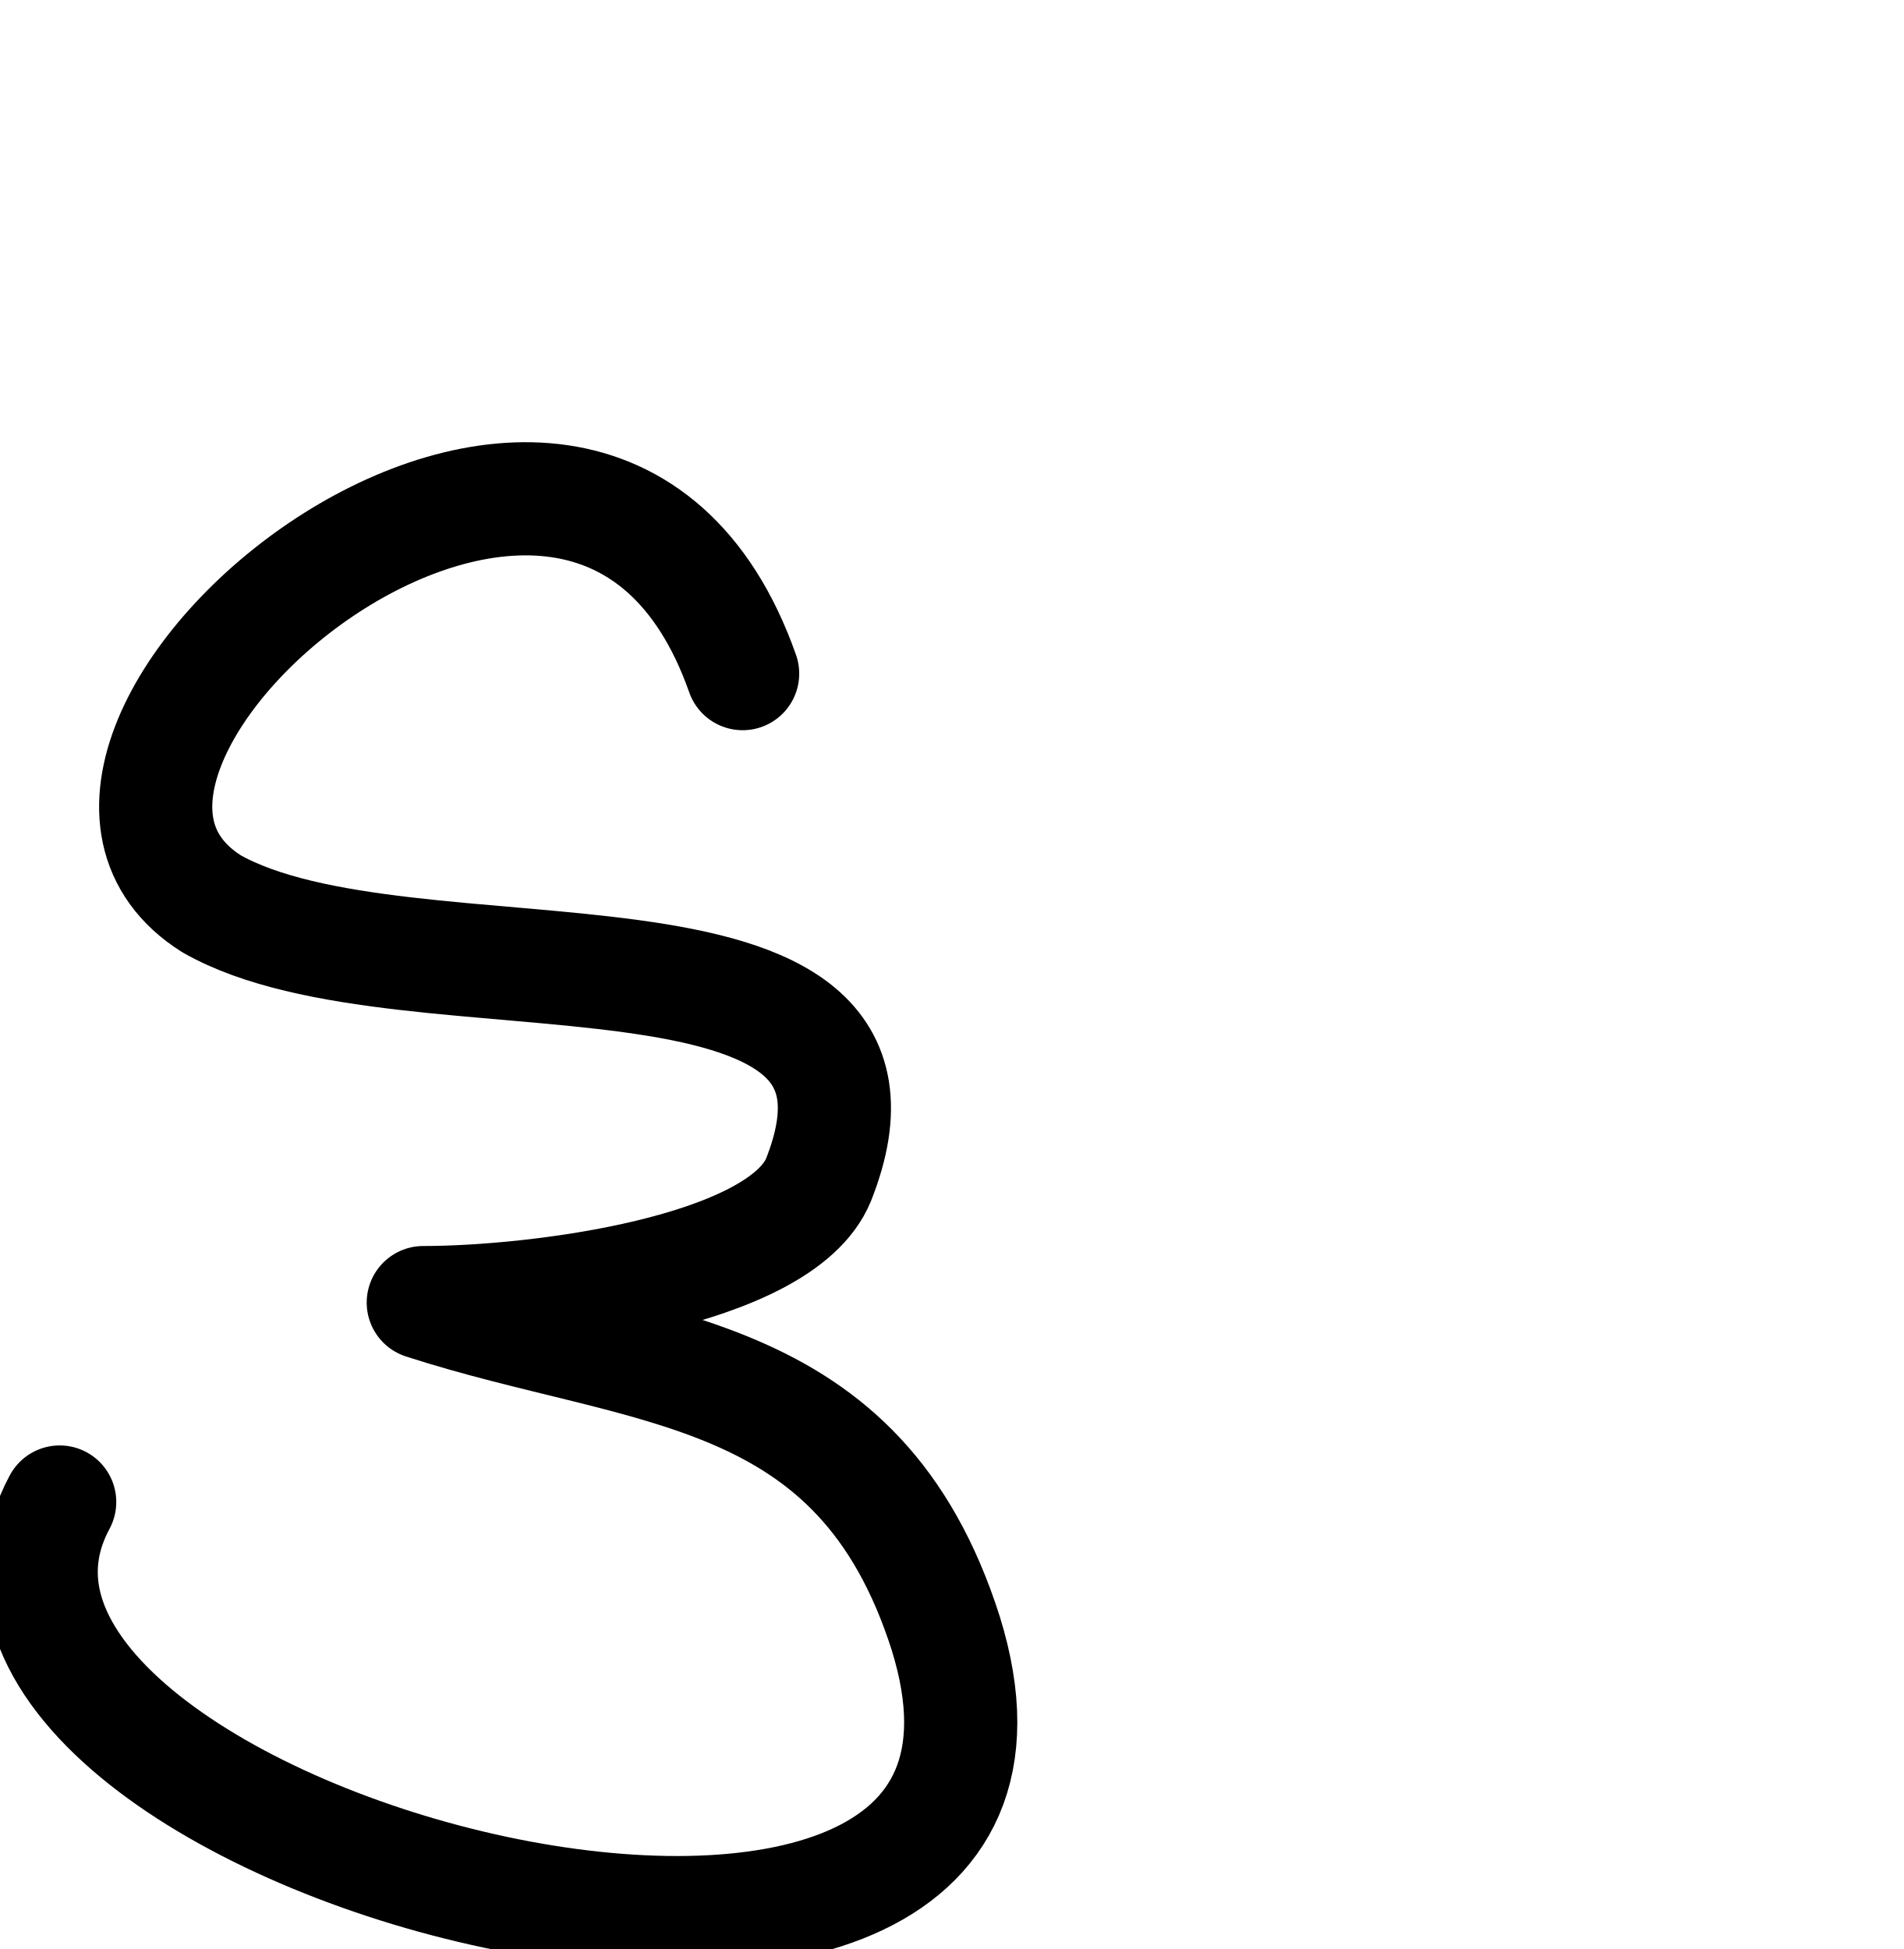
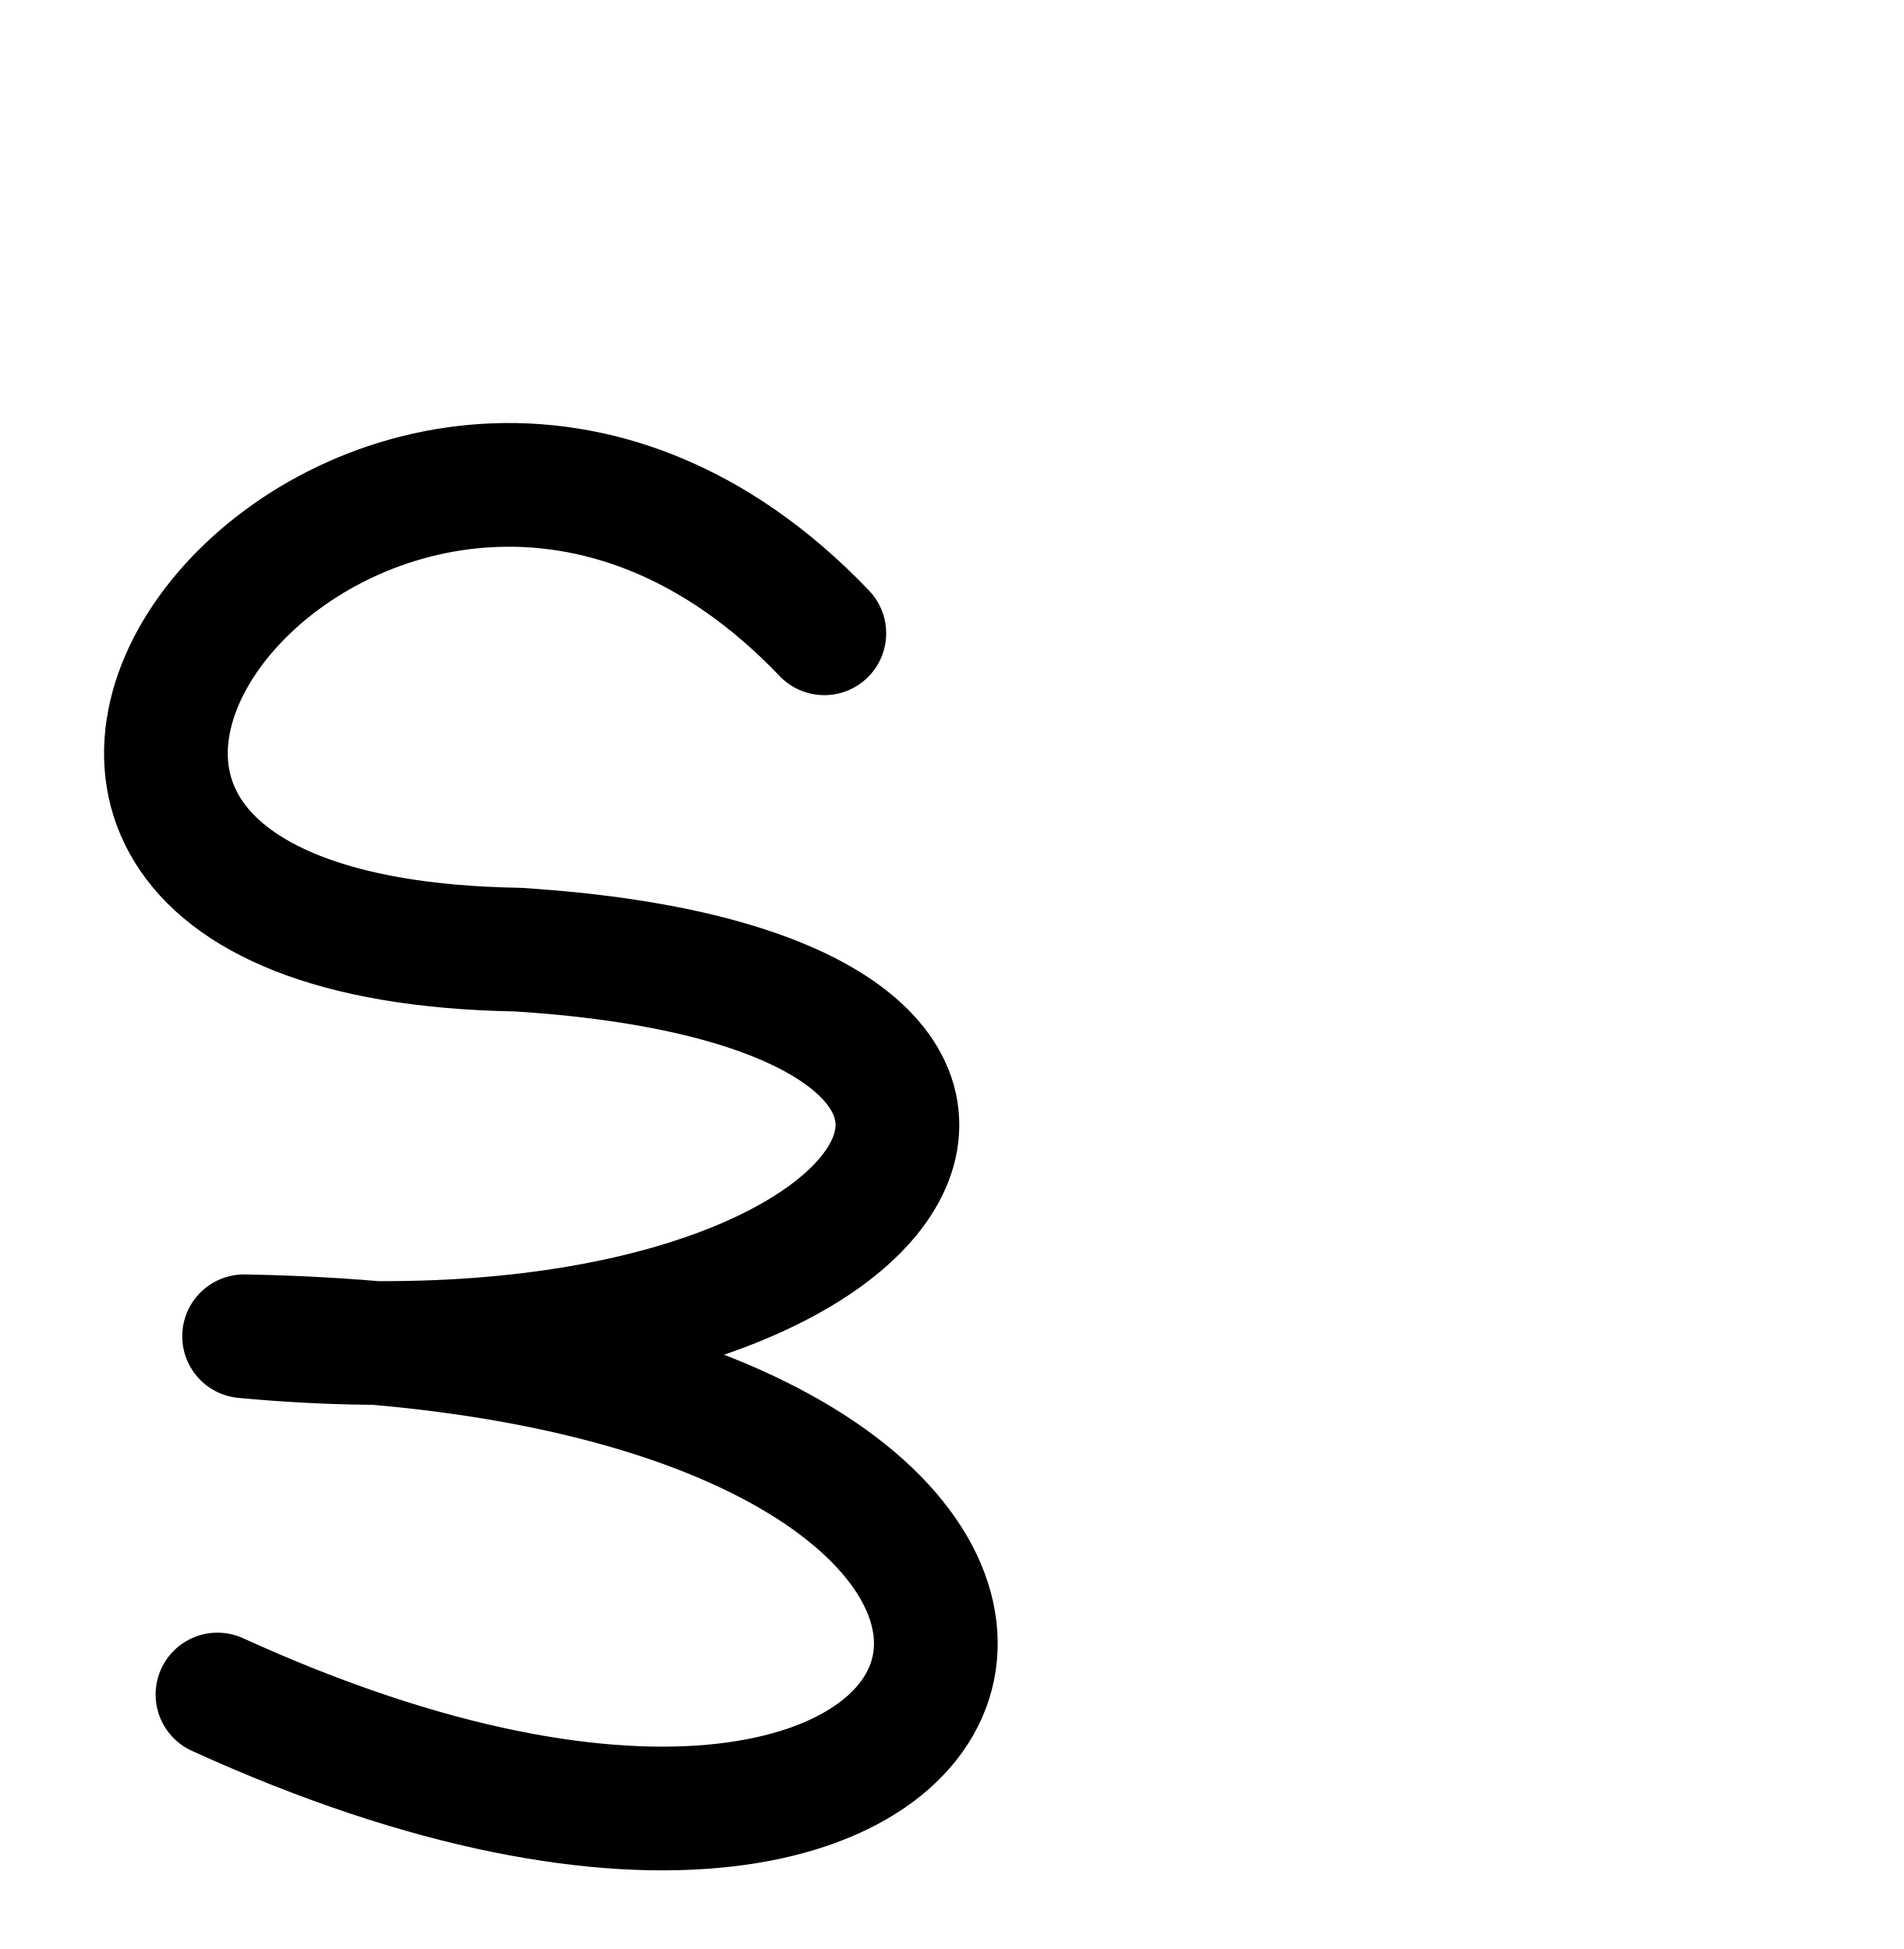
<svg xmlns="http://www.w3.org/2000/svg" width="2000" height="2048" id="svg2992" version="1.1">
  <defs id="defs5498">
    </defs>
  <g id="layer1" transform="translate(0,1048)">
-     <path style="fill:none;fill-rule:evenodd;stroke:#000000;stroke-width:118.914;stroke-linecap:round;stroke-linejoin:round;stroke-miterlimit:4;stroke-dasharray:none;stroke-opacity:1" d="M 780.261,-340.153 C 616.446,-805.373 -32.654,-259.594 222.164,-98.358 428.367,18.774 979.156,-109.24 859.989,191.796 820.125,288.514 564.33,320.754 444.738,320.754 678.343,396.54 902.392,381.403 993.726,668.452 1165.13,1221.01 -129.023,887.128 62.707,530.31" id="path4769" />
+     <path style="fill:none;fill-rule:evenodd;stroke:#000000;stroke-width:130;stroke-linecap:round;stroke-linejoin:round;stroke-miterlimit:4;stroke-dasharray:none;stroke-opacity:1" d="M 866.091,-382.545 C 401.767,-868.942 -242.981,-63.461 543.612,-50.146 1226.735,-7.51 968.932,423.207 256.471,356.16 1329.856,375.349 1123.614,1141.067 228.509,732.594" id="path4769" />
+     <path style="fill:none;fill-rule:evenodd;stroke:#000000;stroke-width:118.914;stroke-linecap:round;stroke-linejoin:round;stroke-miterlimit:4;stroke-dasharray:none;stroke-opacity:1" d="m -1043.739,-352.154 c -163.815,-465.22 -812.915,80.559 -558.097,241.795 206.203,117.133 756.993,-10.882 637.826,290.154 -39.864,96.718 -295.659,128.958 -415.251,128.958 233.605,75.786 457.654,60.649 548.988,347.699 171.404,552.558 -1122.749,218.676 -931.019,-138.143" id="path4769-5" />
  </g>
</svg>
